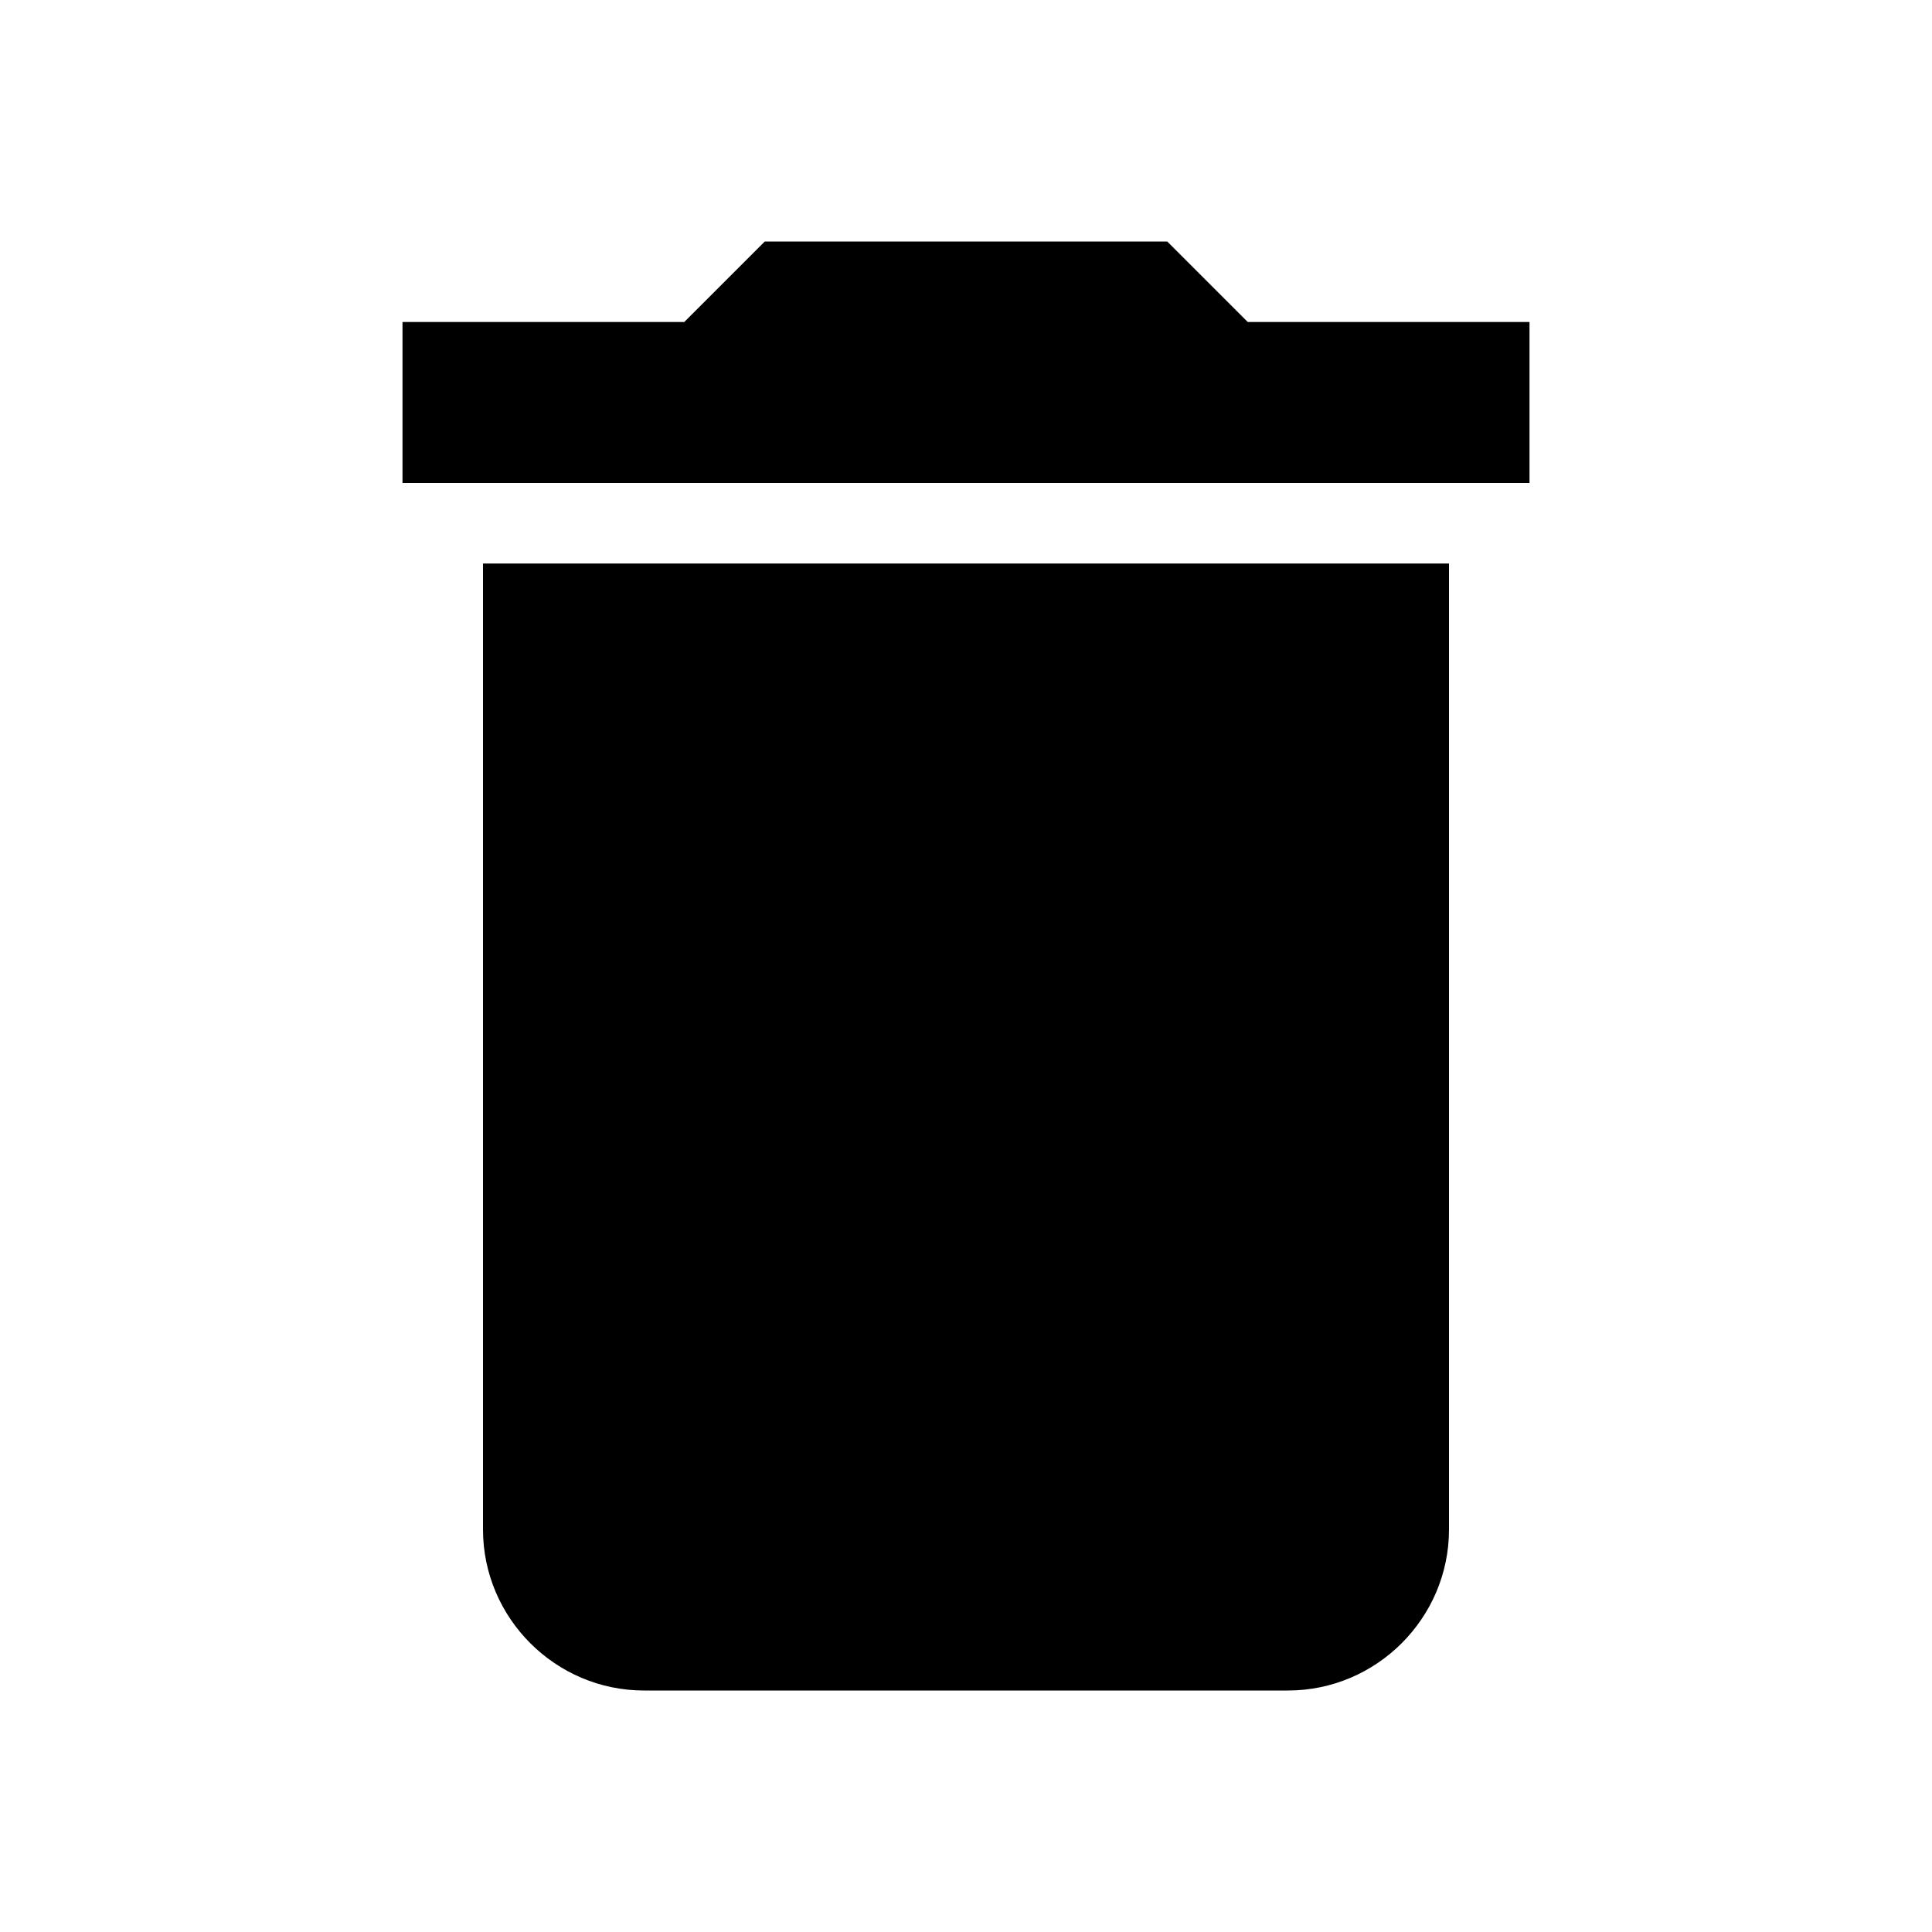
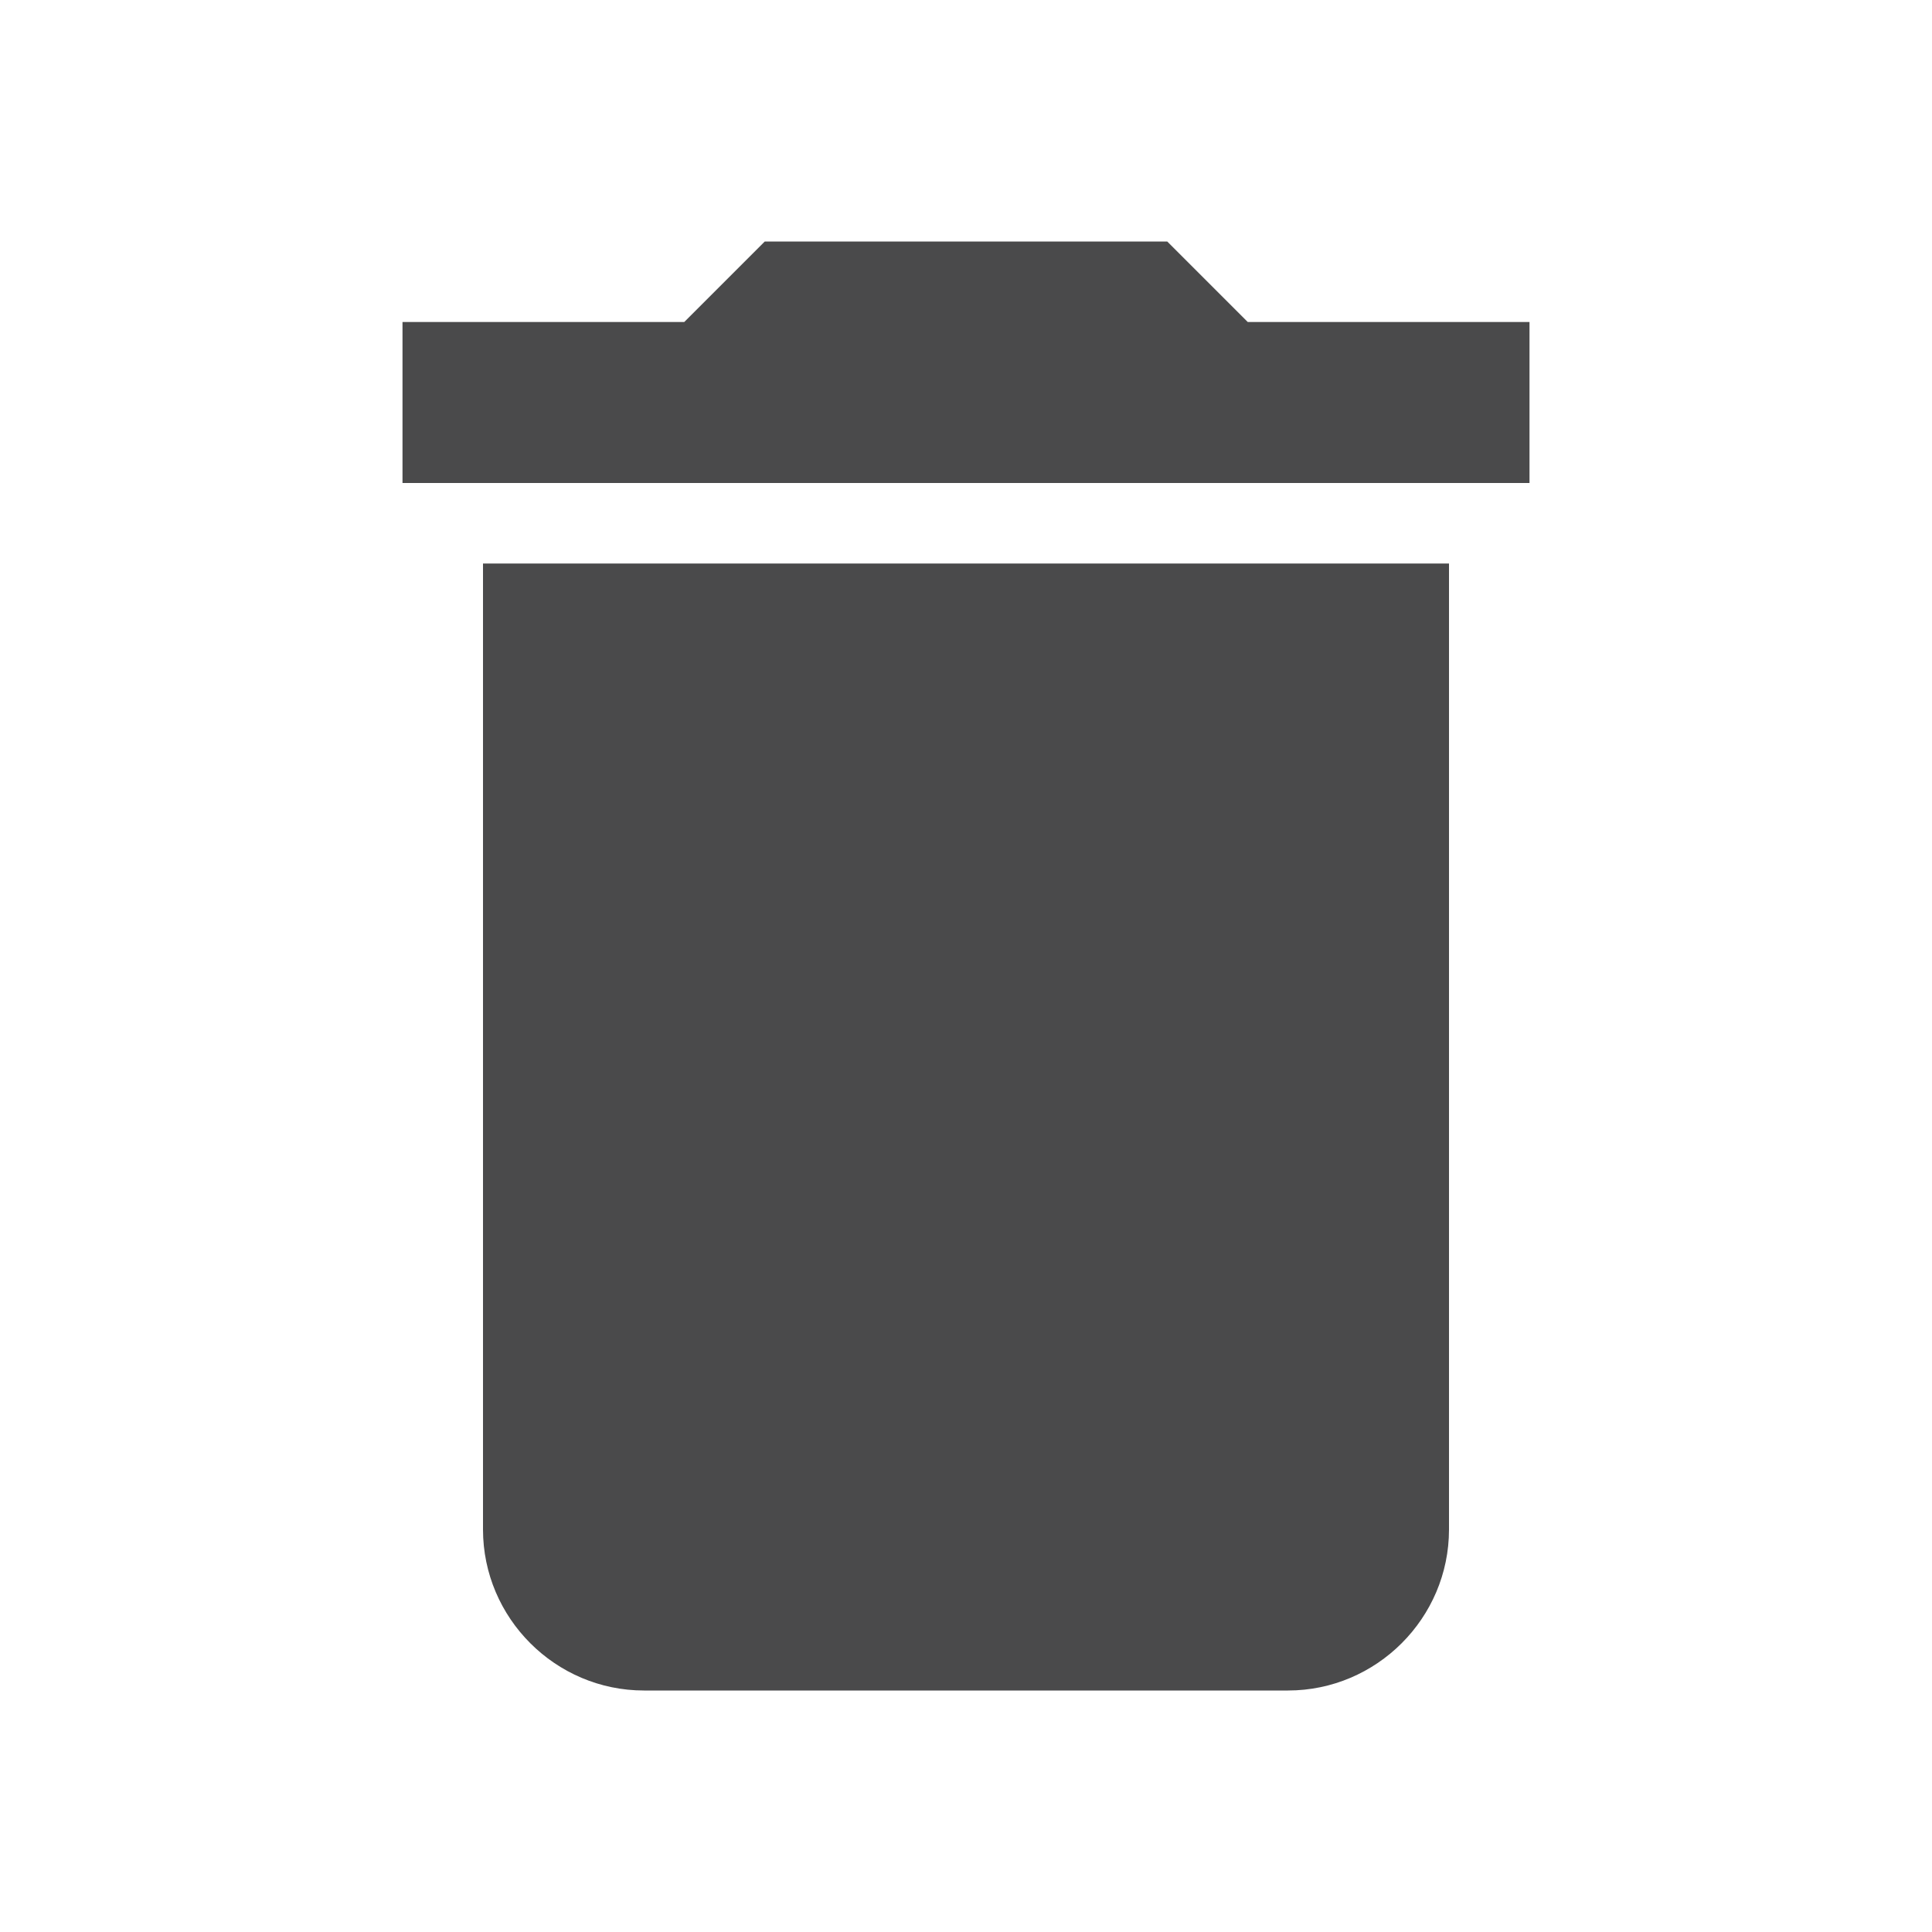
- <svg xmlns="http://www.w3.org/2000/svg" height="24px" viewBox="0 0 24 24" width="24px" fill="#000000">
+ <svg xmlns="http://www.w3.org/2000/svg" height="24px" viewBox="0 0 24 24" width="24px" fill="#4a4a4b">
  <path d="M0 0h24v24H0z" fill="none" />
  <path d="M6 19c0 1.1.9 2 2 2h8c1.1 0 2-.9 2-2V7H6v12zM19 4h-3.5l-1-1h-5l-1 1H5v2h14V4z" />
</svg>
